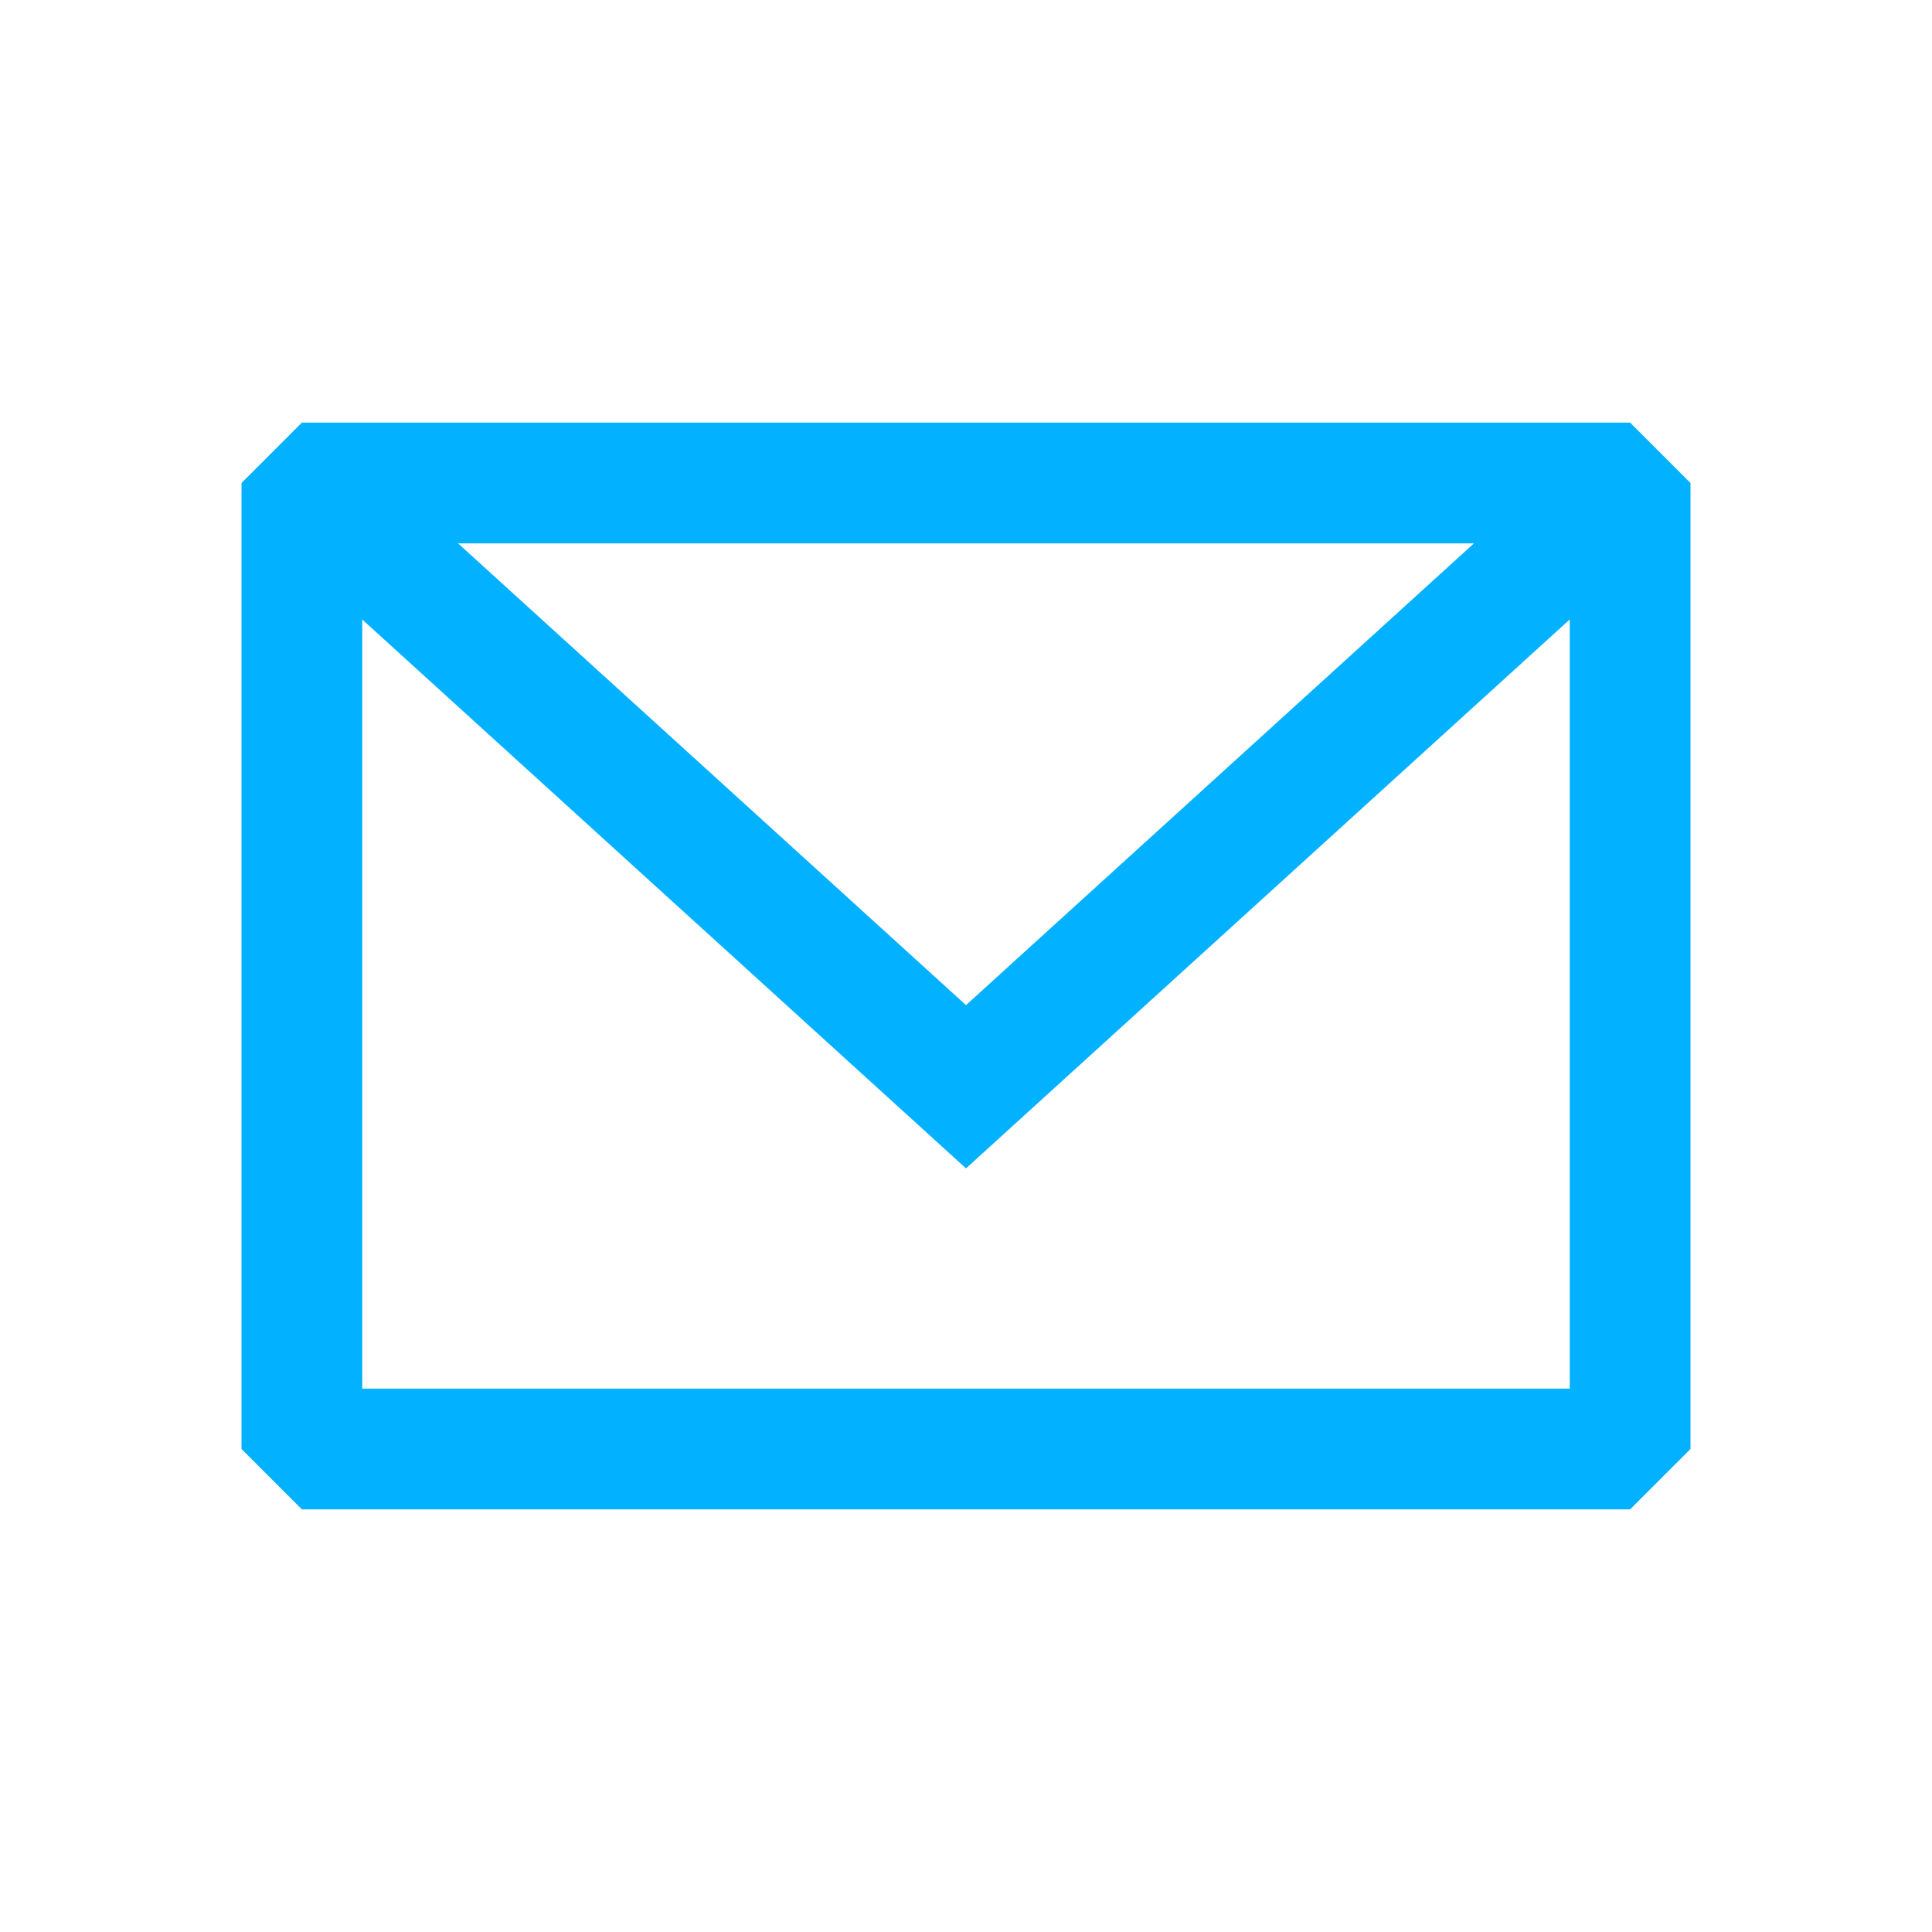
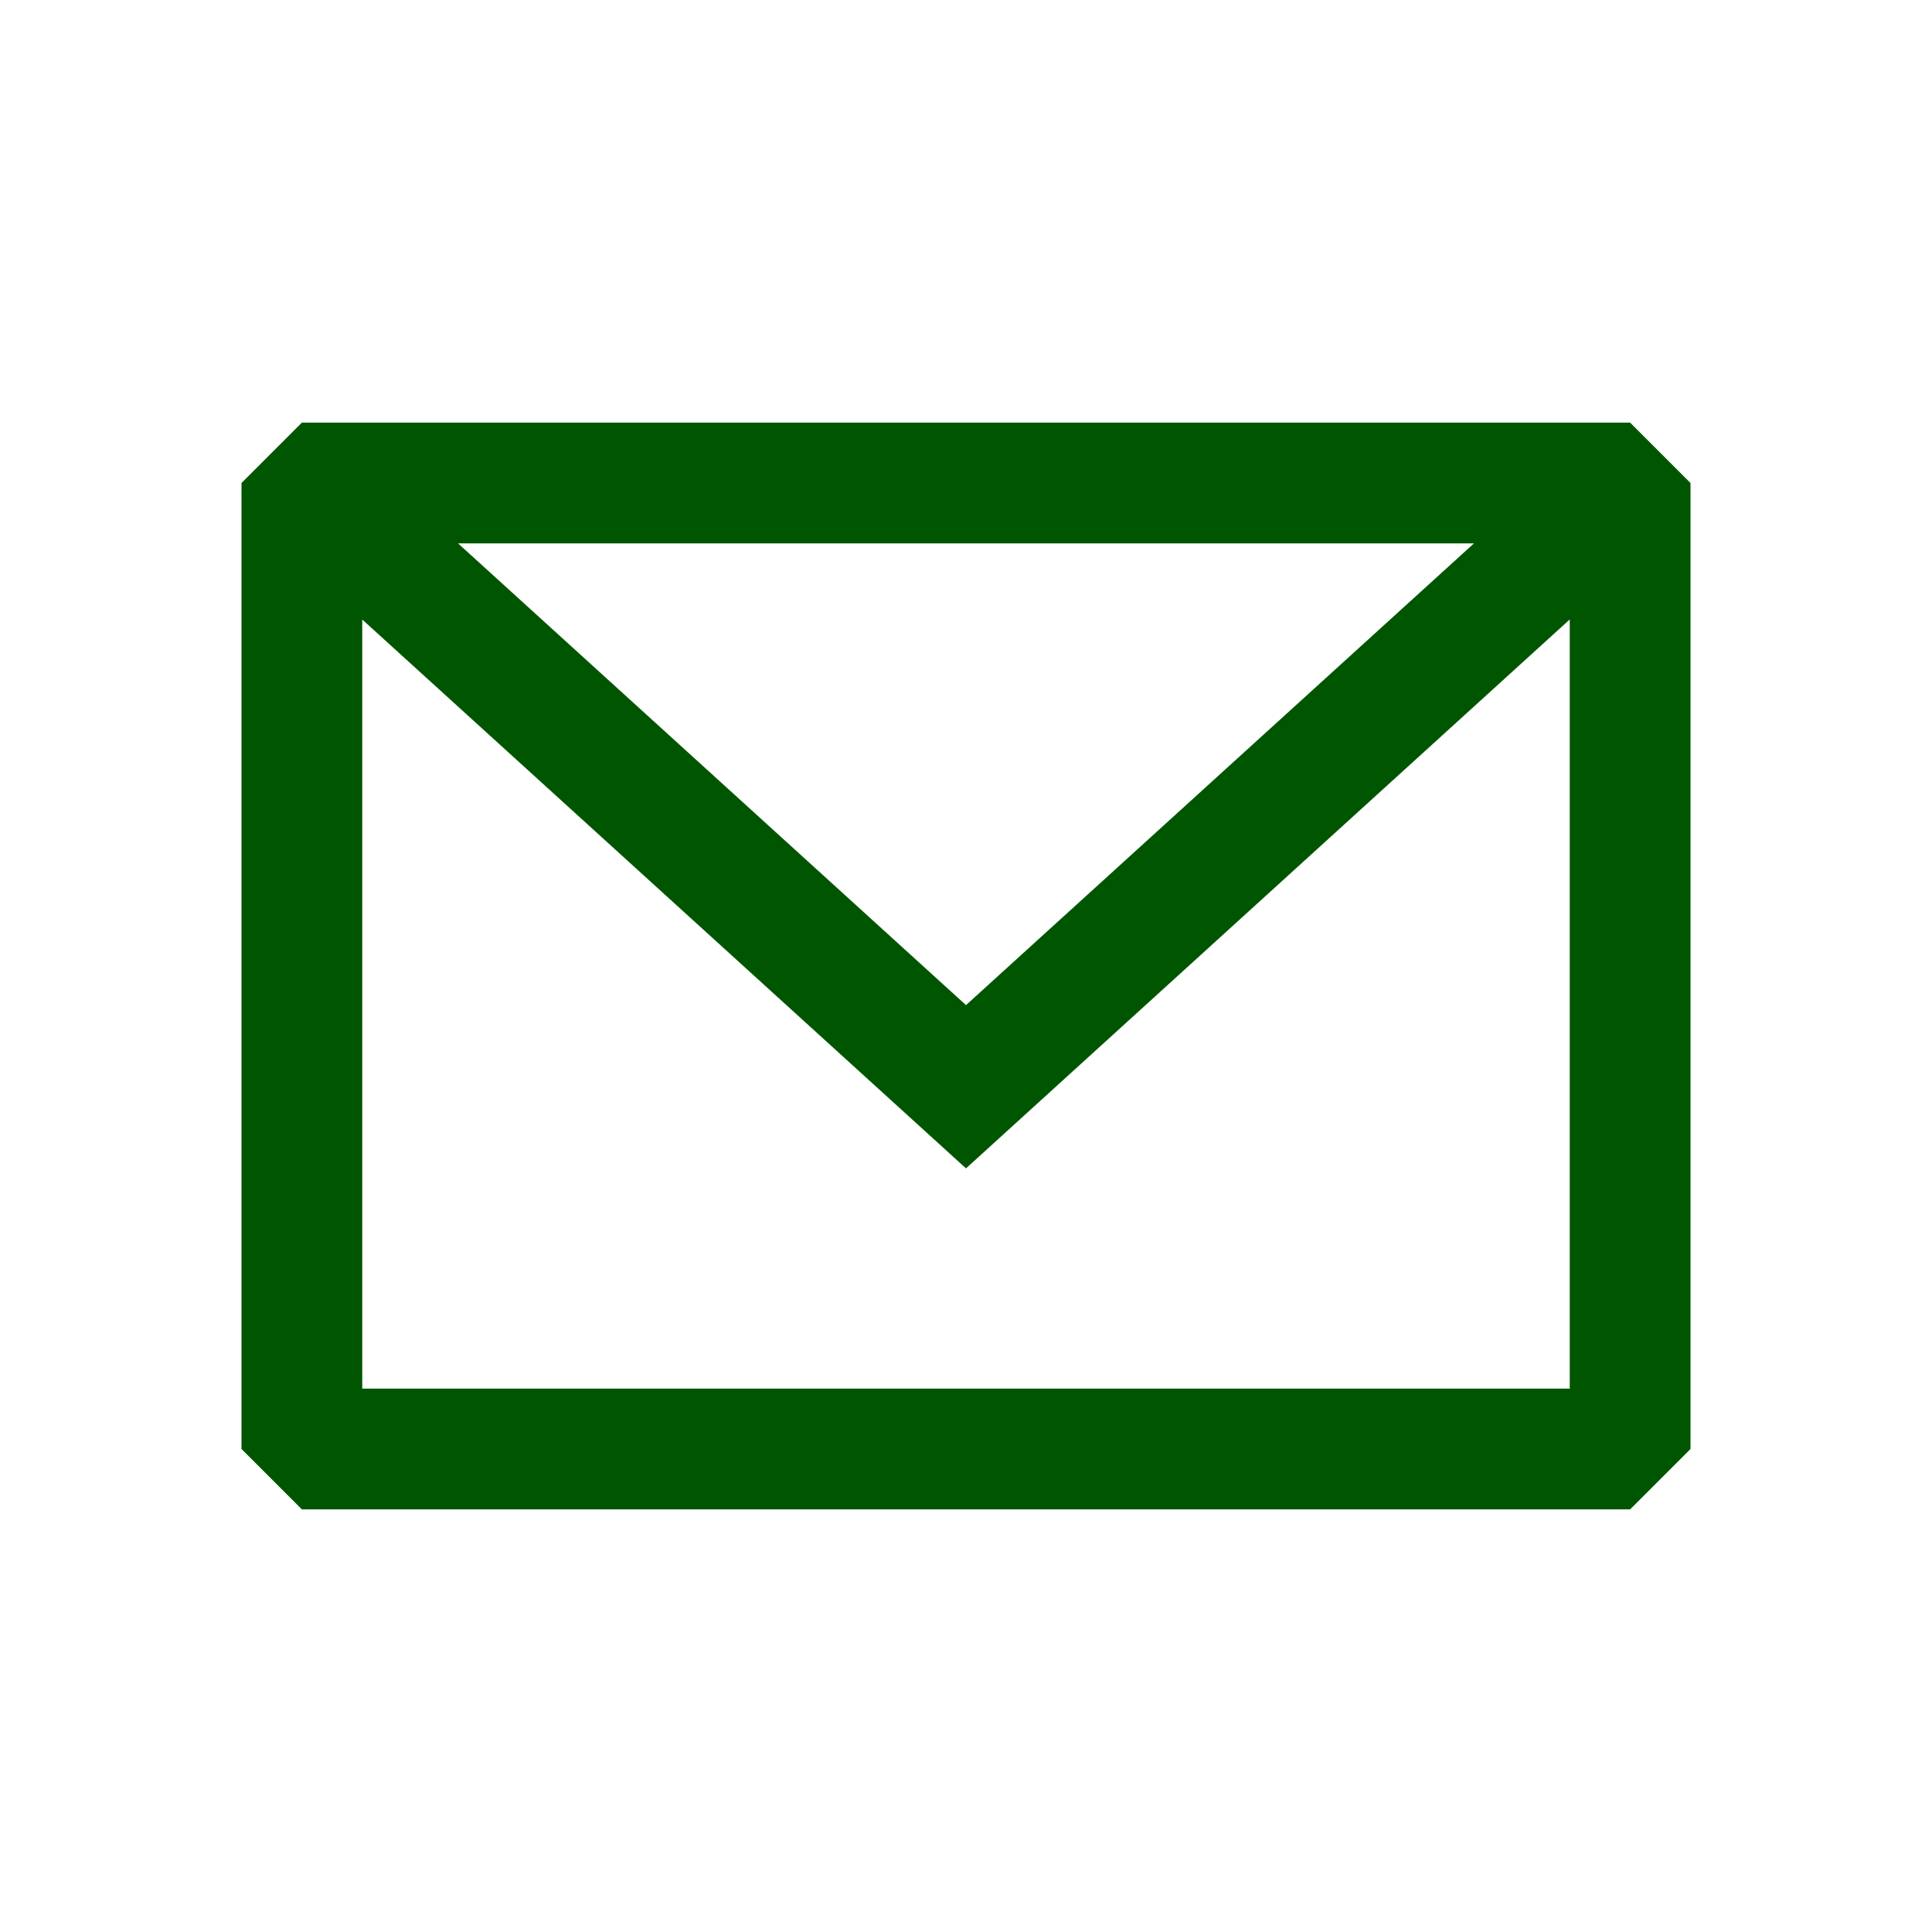
<svg xmlns="http://www.w3.org/2000/svg" width="800px" height="800px" viewBox="0 0 24 24" fill="none">
-   <path fill-rule="evenodd" clip-rule="evenodd" d="M3.75 5.25L3 6V18L3.75 18.75H20.25L21 18V6L20.25 5.25H3.75ZM4.5 7.696V17.25H19.5V7.695L12 14.514L4.5 7.696ZM18.31 6.75H5.69L12 12.486L18.31 6.75Z" fill="#02b1ff" />
+   <path fill-rule="evenodd" clip-rule="evenodd" d="M3.75 5.25L3 6V18L3.75 18.75H20.25L21 18V6L20.25 5.25H3.75ZM4.5 7.696V17.25H19.5V7.695L12 14.514L4.5 7.696ZM18.31 6.75H5.69L12 12.486L18.31 6.75Z" fill="#005501" />
</svg>
